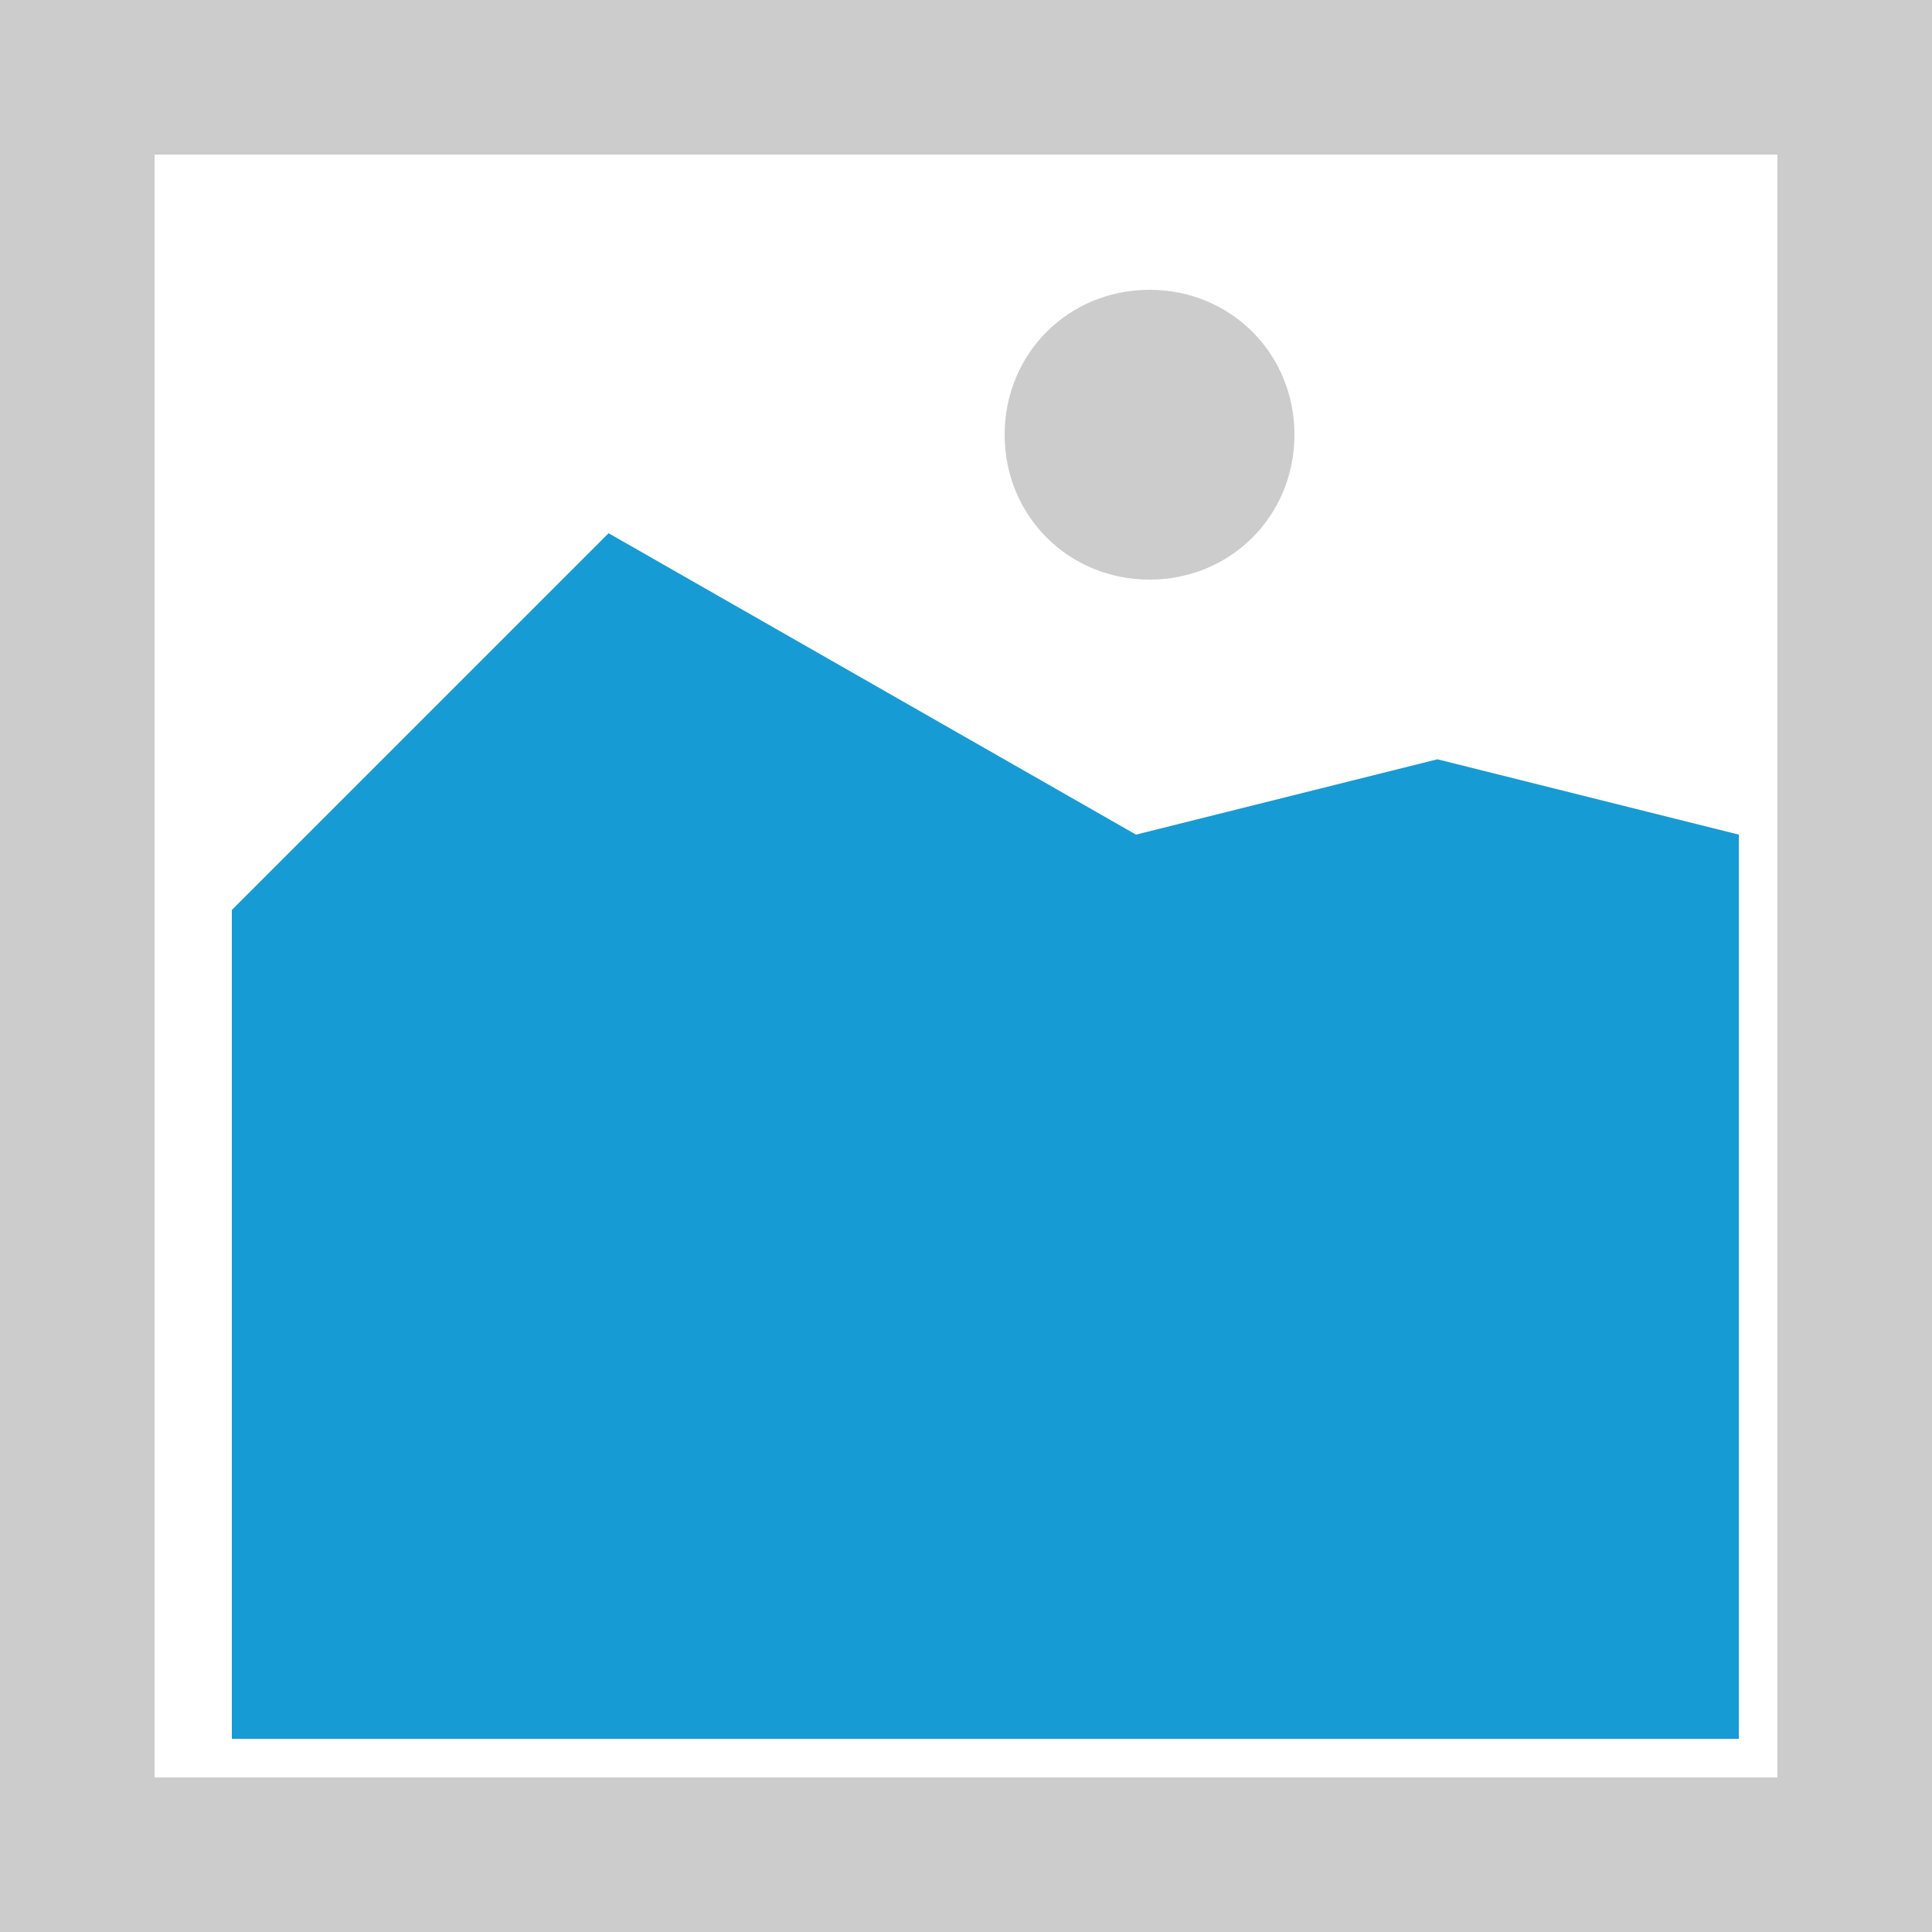
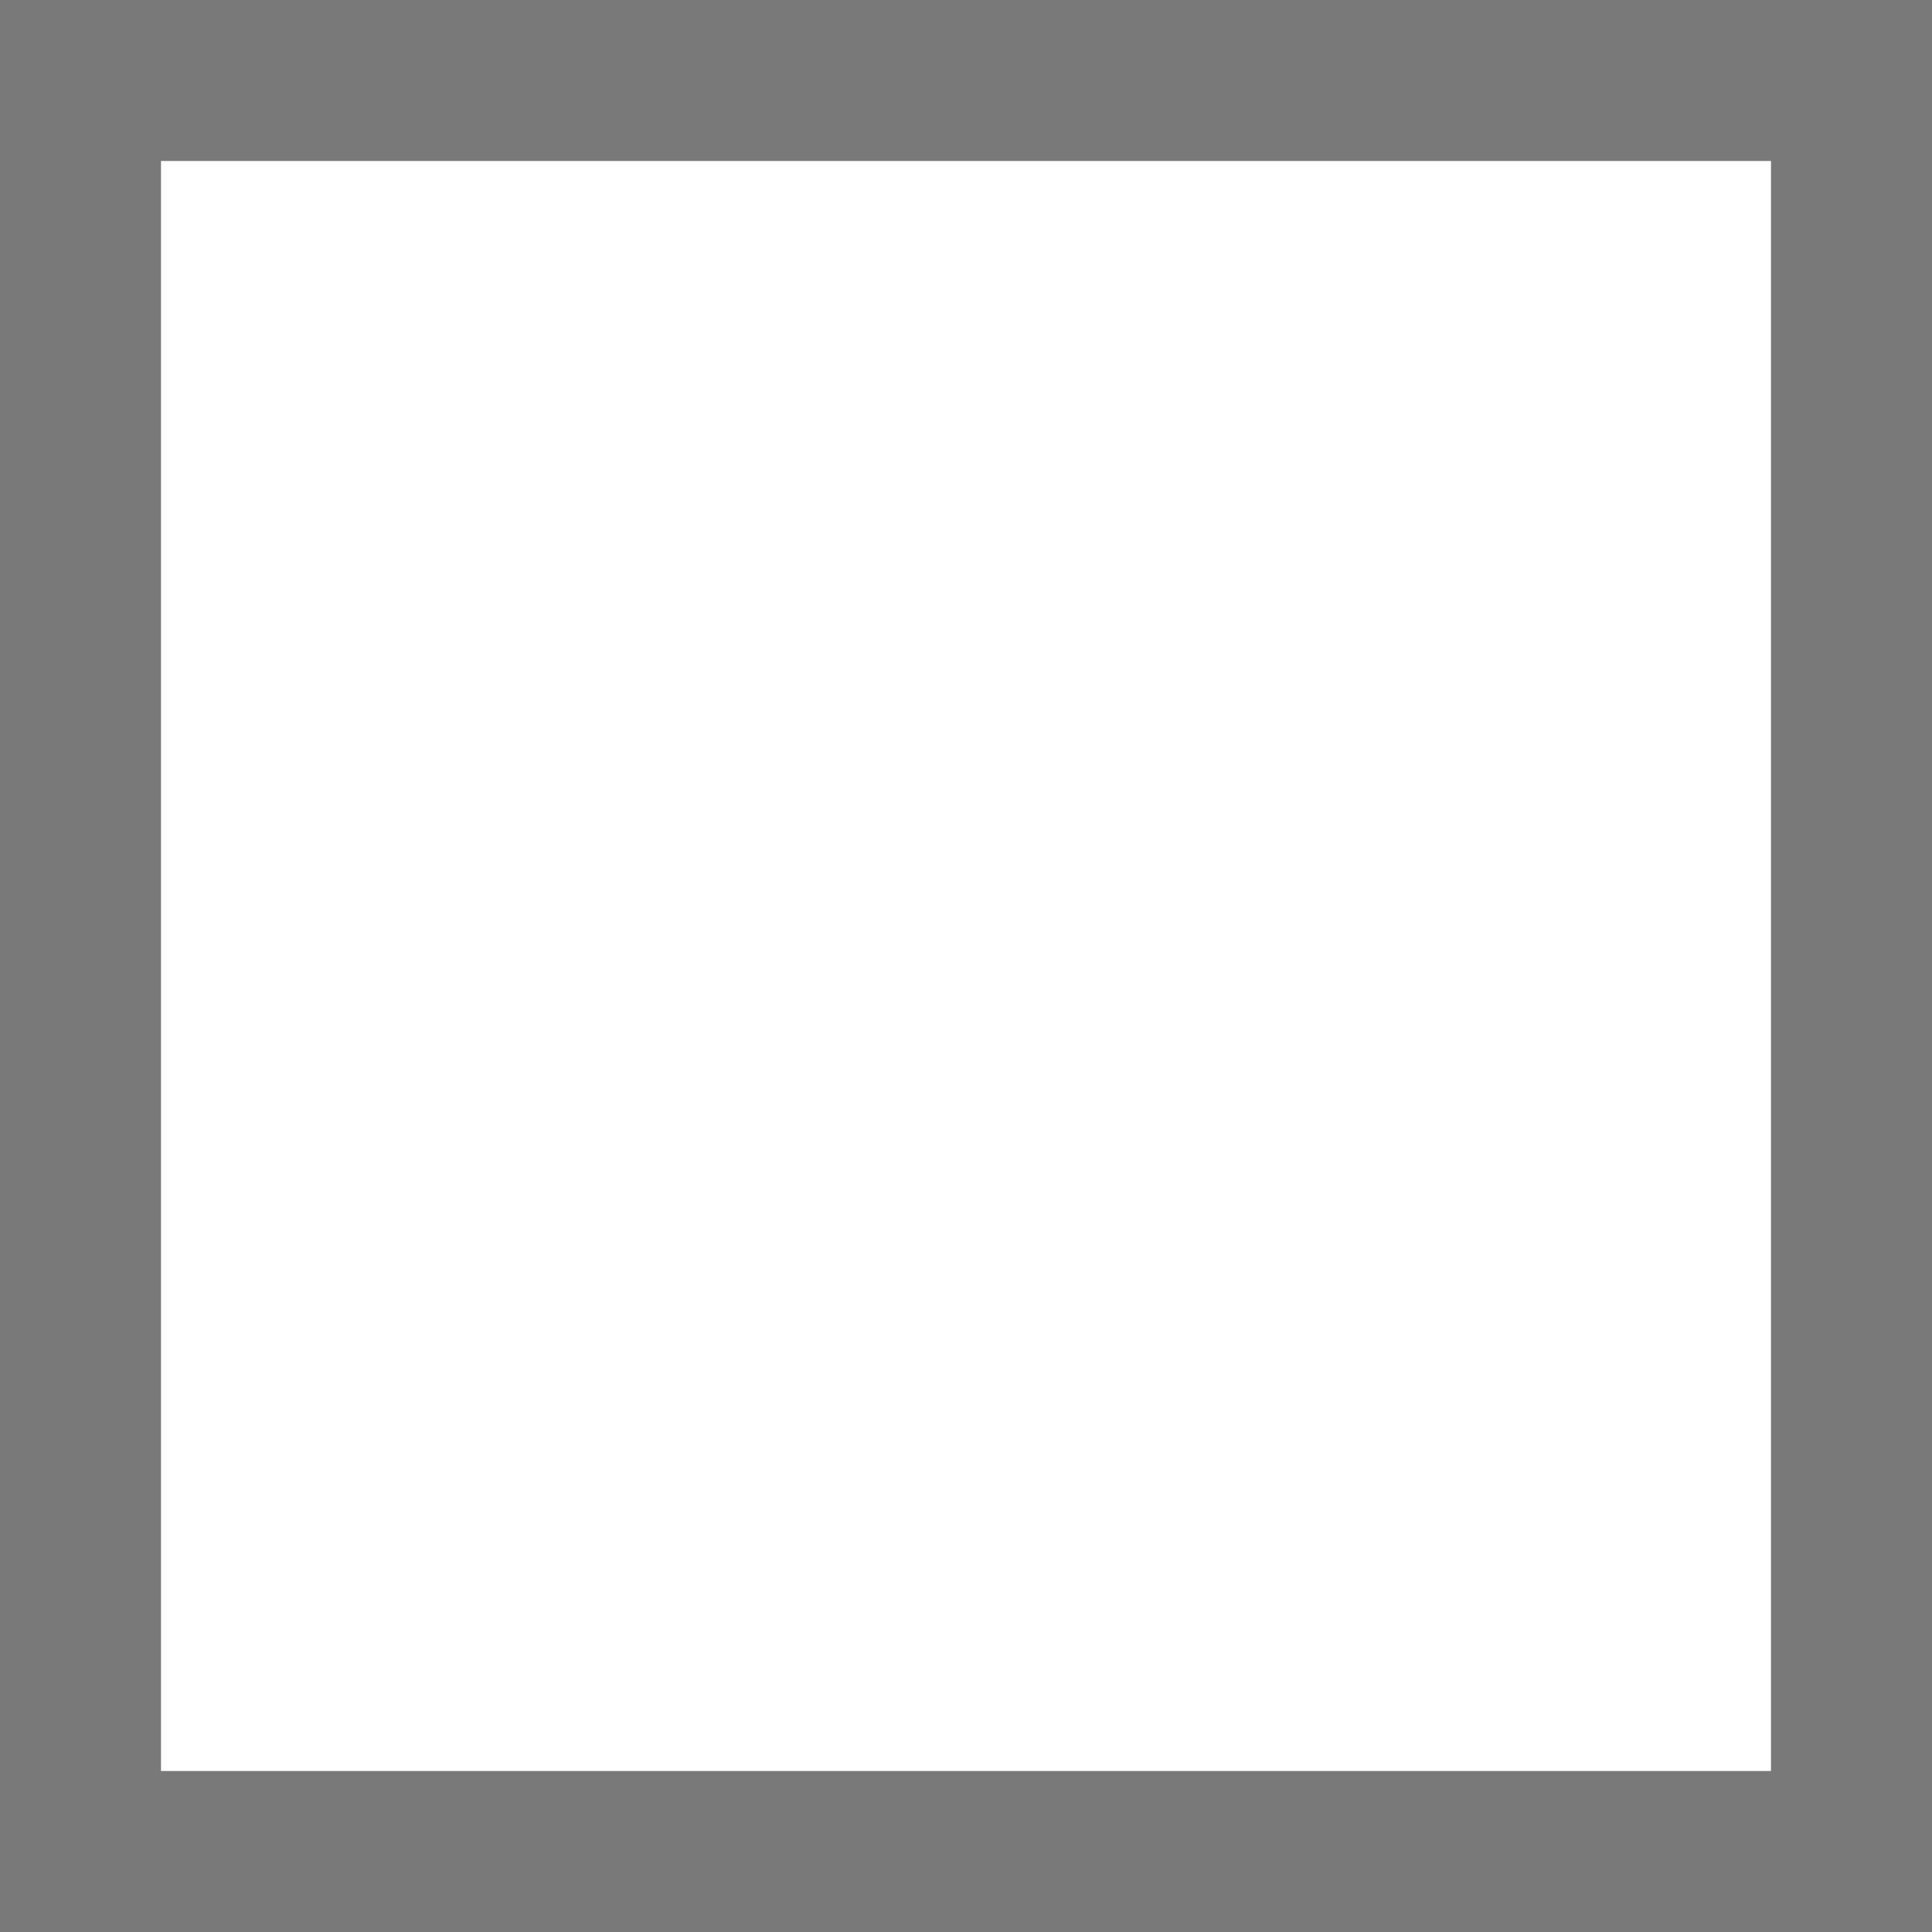
- <svg xmlns="http://www.w3.org/2000/svg" version="1.1" width="50px" height="50px">
-   <g transform="matrix(1 0 0 1 -20 -1383 )">
-     <path d="M 20 1383  L 70 1383  L 70 1433  L 20 1433  L 20 1383  " fill-rule="nonzero" fill="#cccccc" stroke="none" />
-     <path d="M 24 1387  L 66 1387  L 66 1429  L 24 1429  L 24 1387  " fill-rule="nonzero" fill="#ffffff" stroke="none" />
-     <path d="M 49.75 1398  C 47.65 1398  46 1396.35  46 1394.25  C 46 1392.15  47.65 1390.5  49.75 1390.5  C 51.85 1390.5  53.5 1392.15  53.5 1394.25  C 53.5 1396.35  51.85 1398  49.75 1398  " fill-rule="nonzero" fill="#cccccc" stroke="none" />
-     <path d="M 26 1428  L 26 1406.55  L 35.75 1396.8  L 49.4 1404.6  L 57.2 1402.65  L 65 1404.6  L 65 1428  L 26 1428  " fill-rule="nonzero" fill="#169bd5" stroke="none" />
-   </g>
+ <svg xmlns="http://www.w3.org/2000/svg" version="1.1" width="12px" height="12px" viewBox="20 595  12 12">
+   <path d="M 20.5 595.5  L 31.5 595.5  L 31.5 606.5  L 20.5 606.5  L 20.5 595.5  Z " fill-rule="nonzero" fill="#ffffff" stroke="none" />
+   <path d="M 20.5 595.5  L 31.5 595.5  L 31.5 606.5  L 20.5 606.5  L 20.5 595.5  Z " stroke-width="1" stroke="#797979" fill="none" />
</svg>
